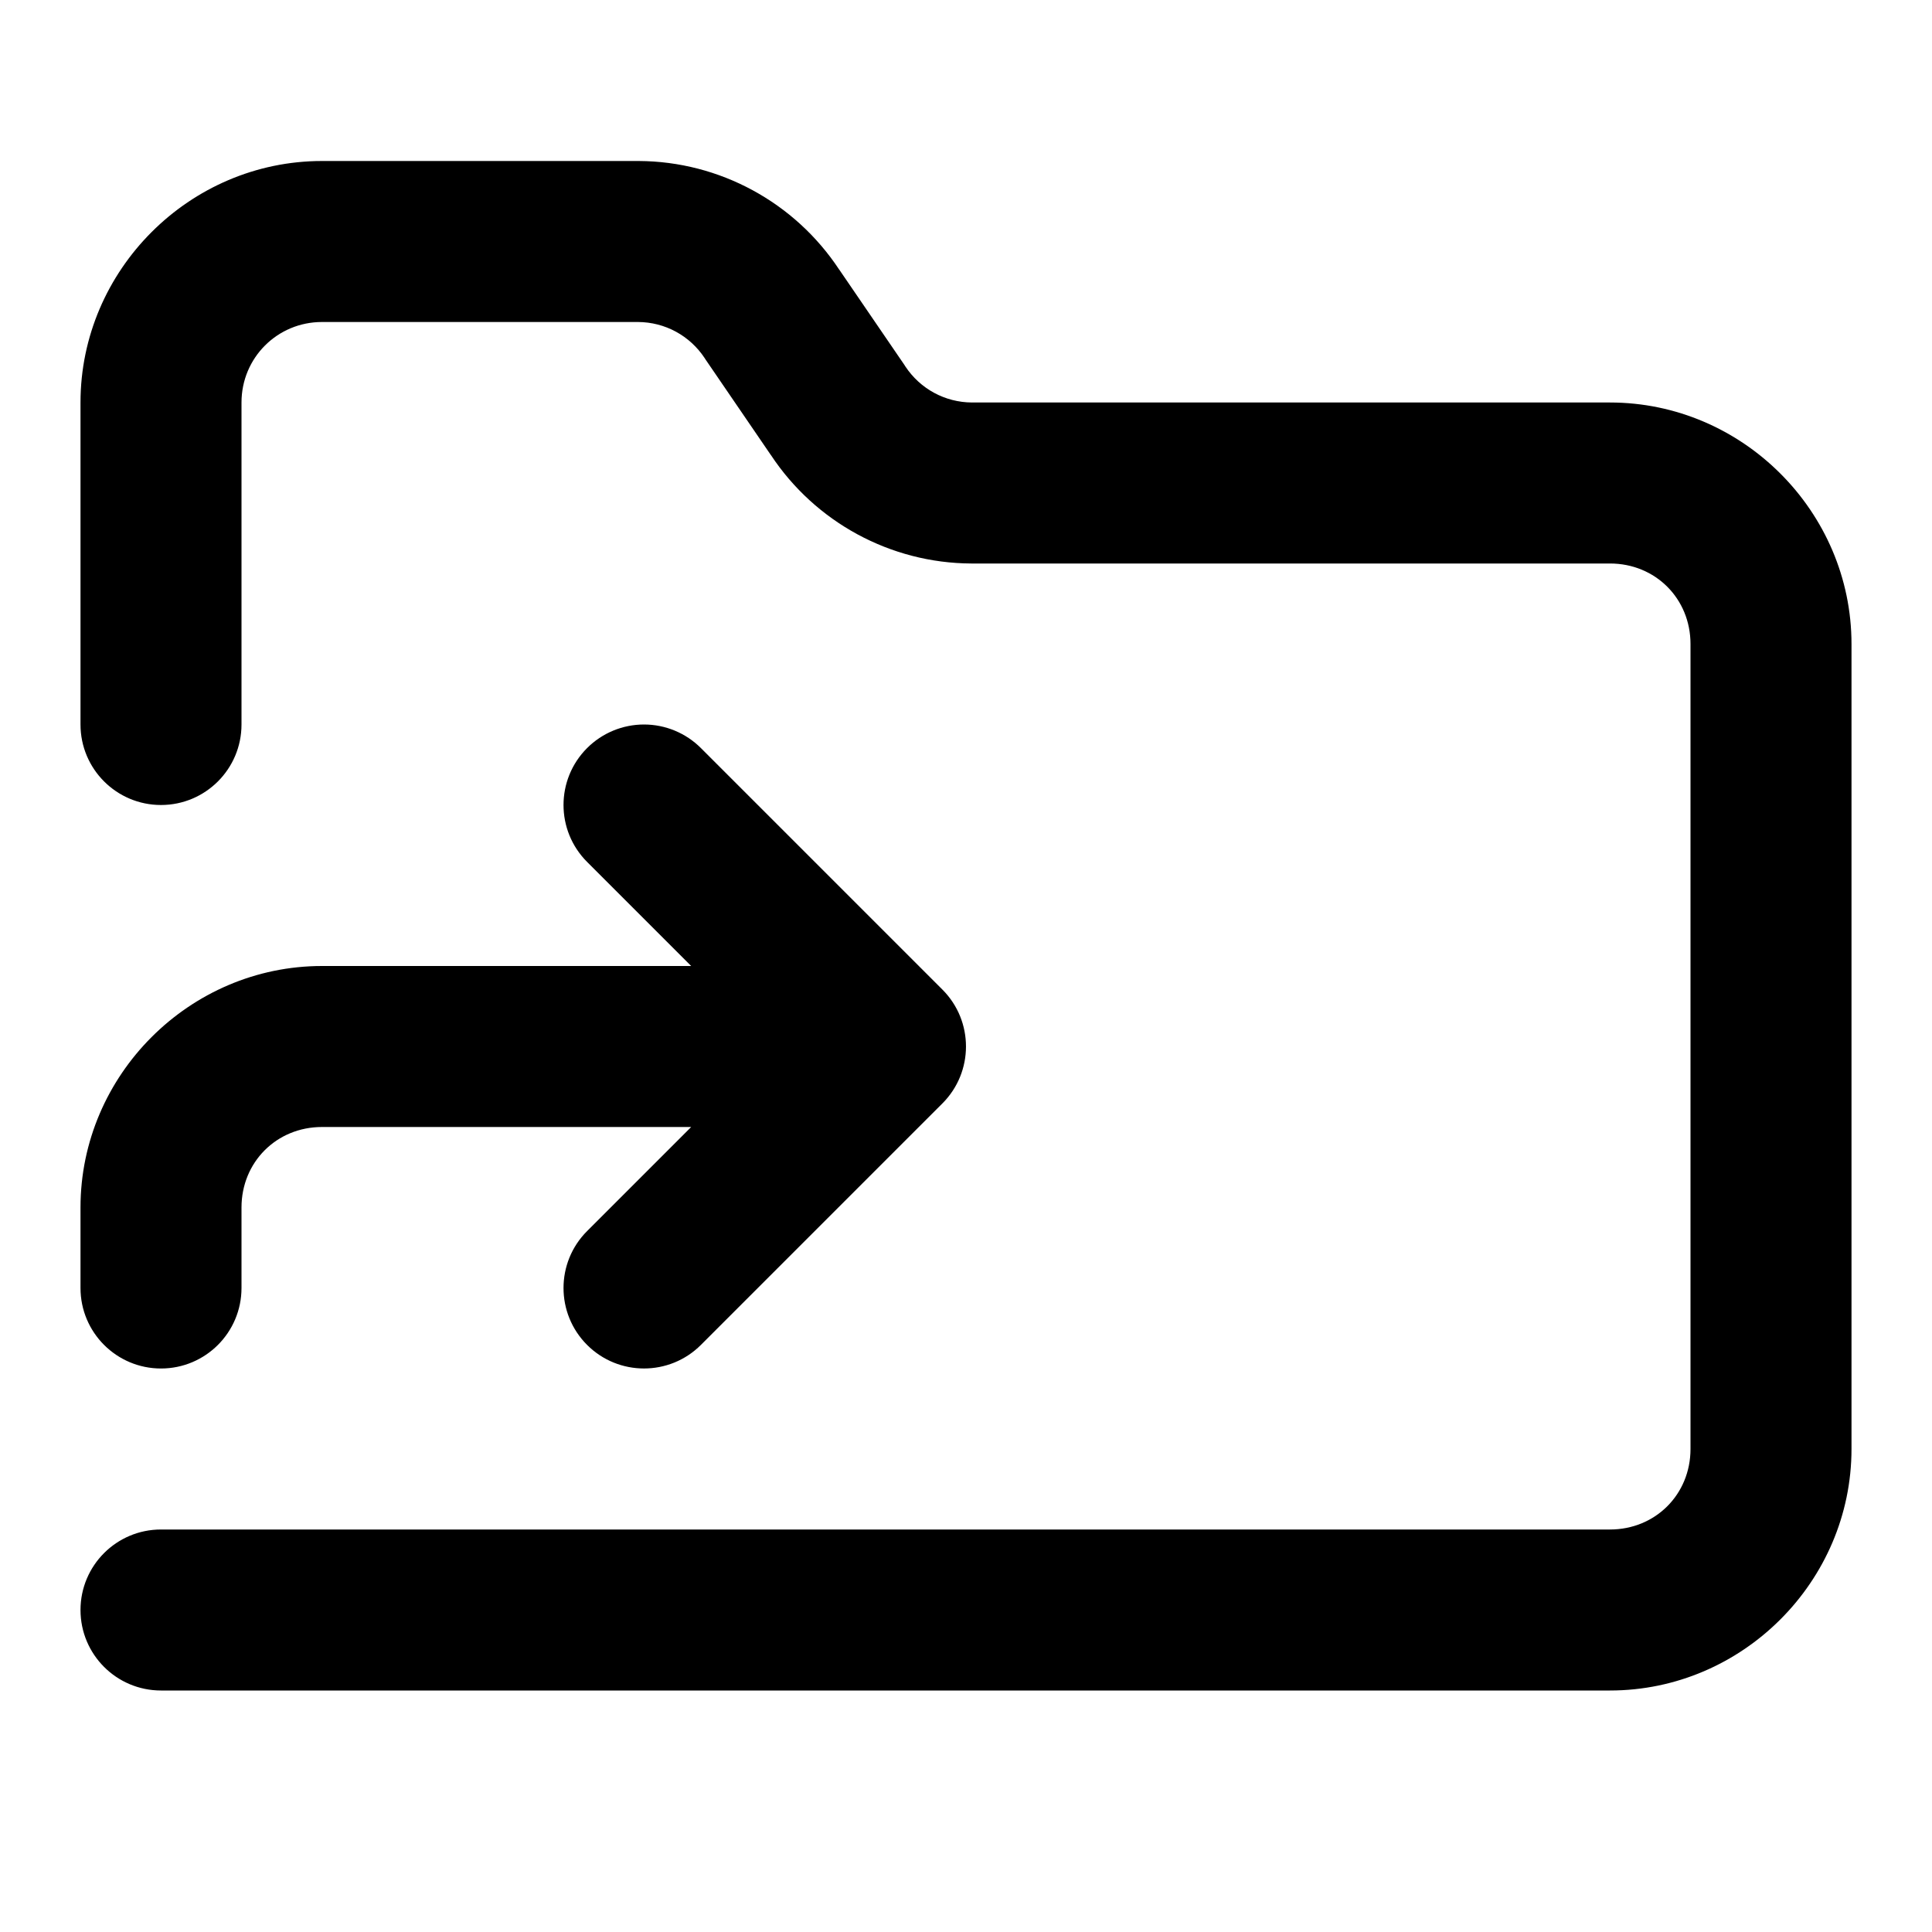
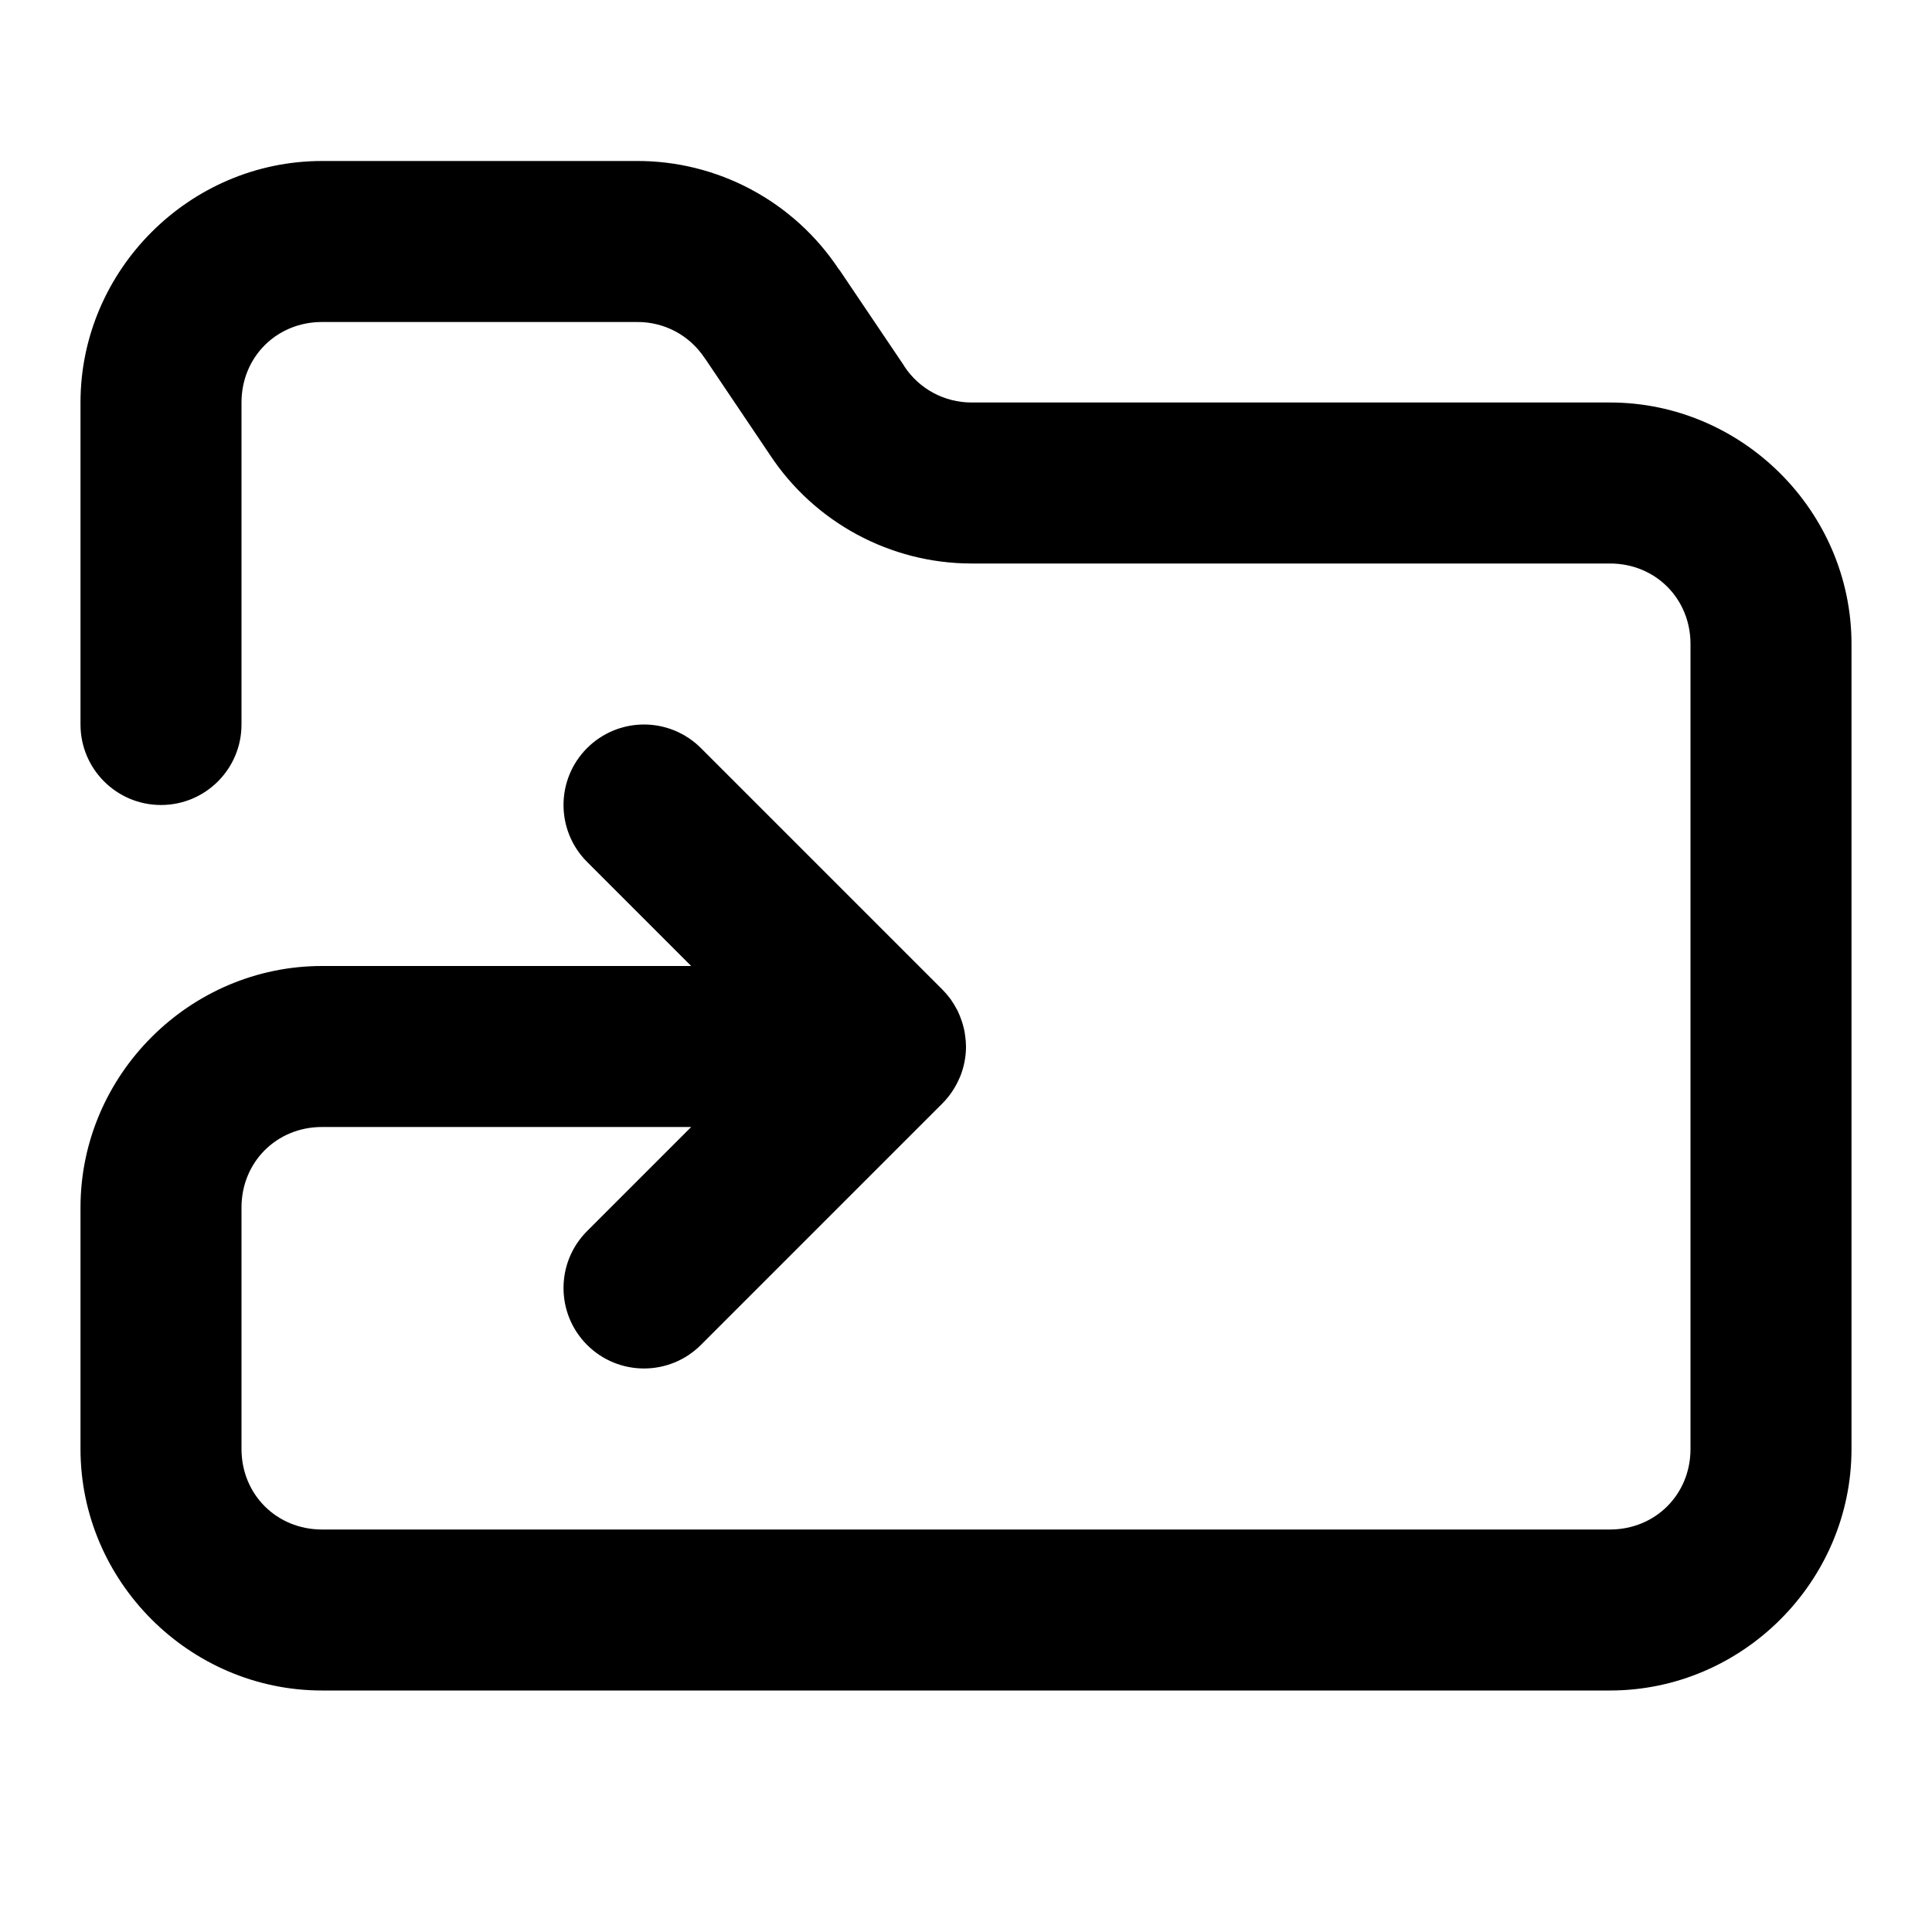
<svg xmlns="http://www.w3.org/2000/svg" width="24" height="24" viewBox="0 0 24 24" fill="currentColor" tags="directory,symlink,symbolic,link" categories="files">
-   <path d="M 4 2 C 2.355 2 1 3.355 1 5 L 1 9 A 1 1 0 0 0 2 10 A 1 1 0 0 0 3 9 L 3 5 C 3 4.445 3.445 4 4 4 L 7.926 4 C 8.261 4.002 8.569 4.169 8.754 4.449 A 1 1 0 0 0 8.764 4.465 L 9.574 5.65 L 9.576 5.652 C 10.128 6.488 11.063 6.995 12.064 7 A 1 1 0 0 0 12.07 7 L 20 7 C 20.564 7 21 7.436 21 8 L 21 18 C 21 18.564 20.564 19 20 19 L 2 19 A 1 1 0 0 0 1 20 A 1 1 0 0 0 2 21 L 20 21 C 21.645 21 23 19.645 23 18 L 23 8 C 23 6.355 21.645 5 20 5 L 12.074 5 C 11.739 4.998 11.431 4.831 11.246 4.551 A 1 1 0 0 0 11.236 4.535 L 10.426 3.35 L 10.424 3.348 C 9.872 2.512 8.937 2.005 7.936 2 A 1 1 0 0 0 7.93 2 L 4 2 z M 8 9 A 1 1 0 0 0 7.293 9.293 A 1 1 0 0 0 7.293 10.707 L 8.586 12 L 4 12 C 2.355 12 1 13.355 1 15 L 1 16 A 1 1 0 0 0 2 17 A 1 1 0 0 0 3 16 L 3 15 C 3 14.436 3.436 14 4 14 L 8.586 14 L 7.293 15.293 A 1 1 0 0 0 7.293 16.707 A 1 1 0 0 0 8.707 16.707 L 11.707 13.707 A 1 1 0 0 0 11.707 12.293 L 8.707 9.293 A 1 1 0 0 0 8 9 z " />
+   <path d="M 4 2 C 2.355 2 1 3.355 1 5 L 1 9 A 1 1 0 0 0 2 10 A 1 1 0 0 0 3 9 L 3 5 C 3 4.436 3.436 4 4 4 L 7.9 4 A 1 1 0 0 0 7.91 4 C 8.251 3.997 8.566 4.164 8.754 4.449 A 1 1 0 0 0 8.762 4.459 L 9.564 5.65 C 10.119 6.492 11.063 7 12.07 7 L 20 7 C 20.564 7 21 7.436 21 8 L 21 18 C 21 18.564 20.564 19 20 19 L 4 19 C 3.436 19 3 18.564 3 18 L 3 15 C 3 14.436 3.436 14 4 14 L 8.586 14 L 7.293 15.293 A 1 1 0 0 0 7.293 16.707 A 1 1 0 0 0 8.707 16.707 L 11.707 13.707 A 1 1 0 0 0 11.92 13.389 A 1 1 0 0 0 11.924 13.383 A 1 1 0 0 0 11.926 13.377 A 1 1 0 0 0 12 13 A 1 1 0 0 0 11.99 12.869 A 1 1 0 0 0 11.984 12.83 A 1 1 0 0 0 11.984 12.826 A 1 1 0 0 0 11.959 12.721 A 1 1 0 0 0 11.945 12.678 A 1 1 0 0 0 11.895 12.555 A 1 1 0 0 0 11.891 12.547 A 1 1 0 0 0 11.885 12.537 A 1 1 0 0 0 11.818 12.426 A 1 1 0 0 0 11.809 12.412 A 1 1 0 0 0 11.801 12.402 A 1 1 0 0 0 11.707 12.293 L 8.707 9.293 A 1 1 0 0 0 8 9 A 1 1 0 0 0 7.293 9.293 A 1 1 0 0 0 7.293 10.707 L 8.586 12 L 4 12 C 2.355 12 1 13.355 1 15 L 1 18 C 1 19.645 2.355 21 4 21 L 20 21 C 21.645 21 23 19.645 23 18 L 23 8 C 23 6.355 21.645 5 20 5 L 12.07 5 C 11.733 5 11.42 4.833 11.234 4.551 A 1 1 0 0 0 11.229 4.541 L 10.426 3.35 C 10.425 3.348 10.423 3.349 10.422 3.348 C 9.862 2.499 8.907 1.99 7.891 2 L 4 2 z " />
</svg>
